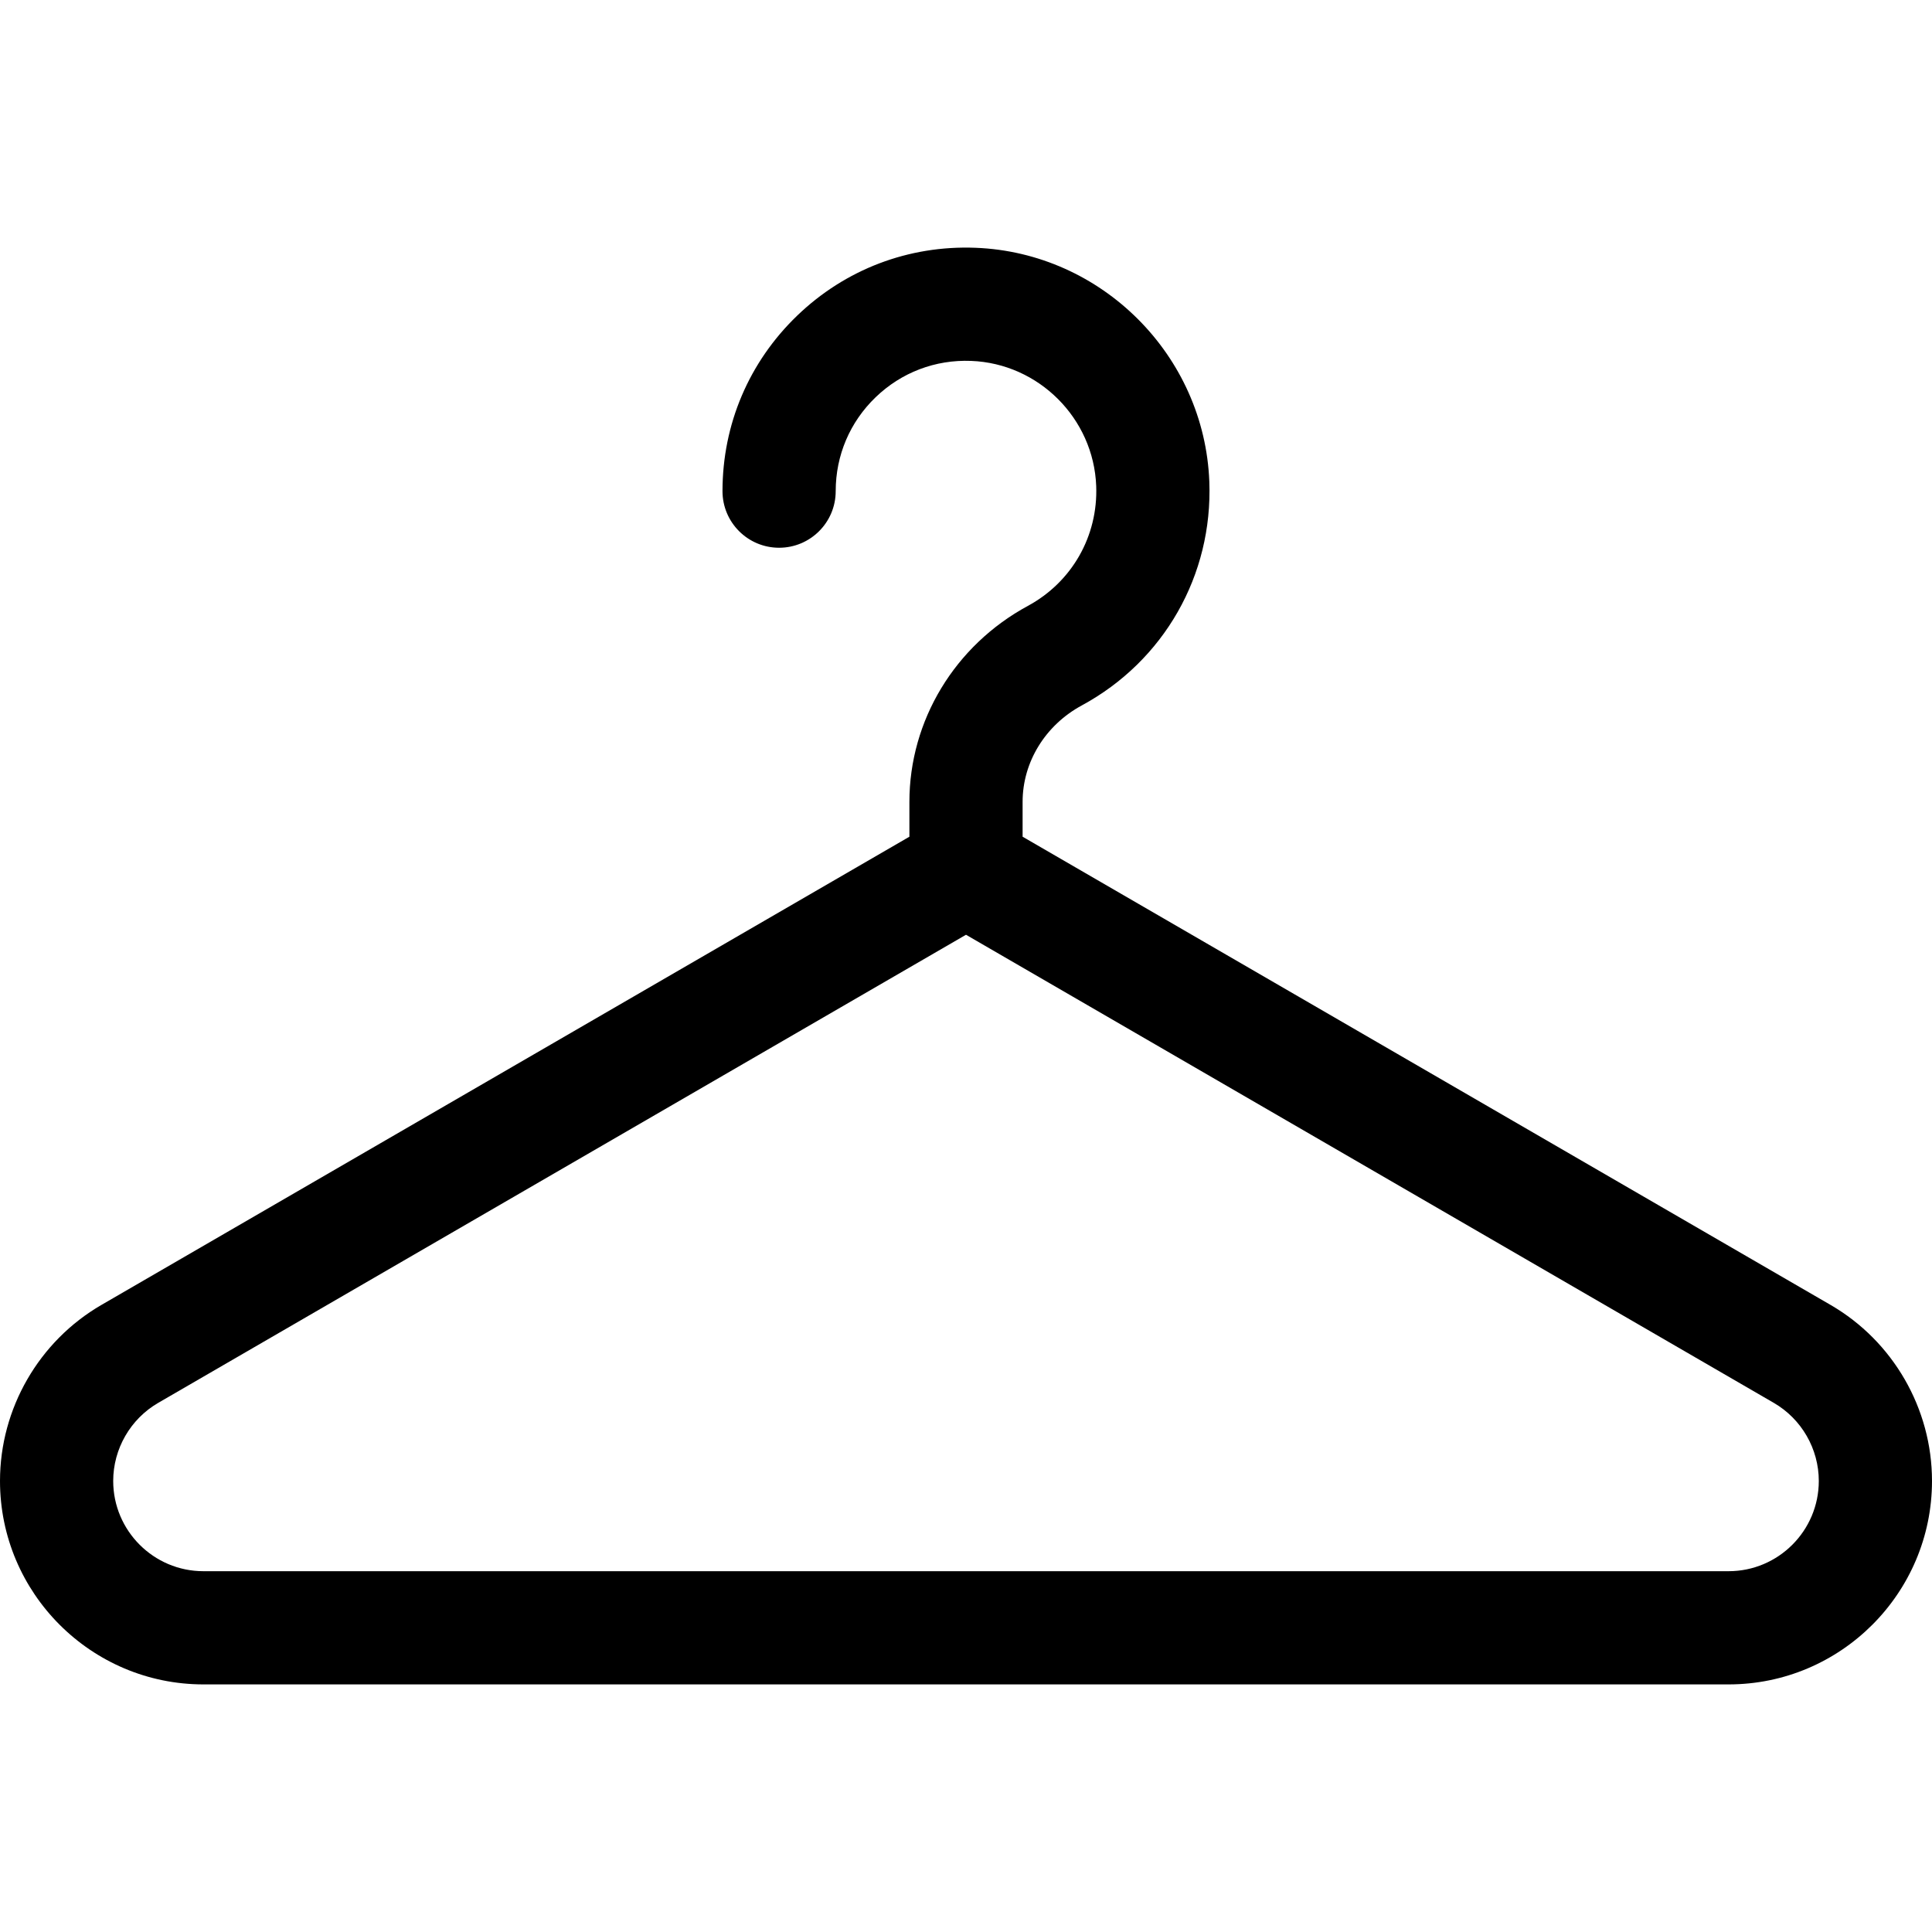
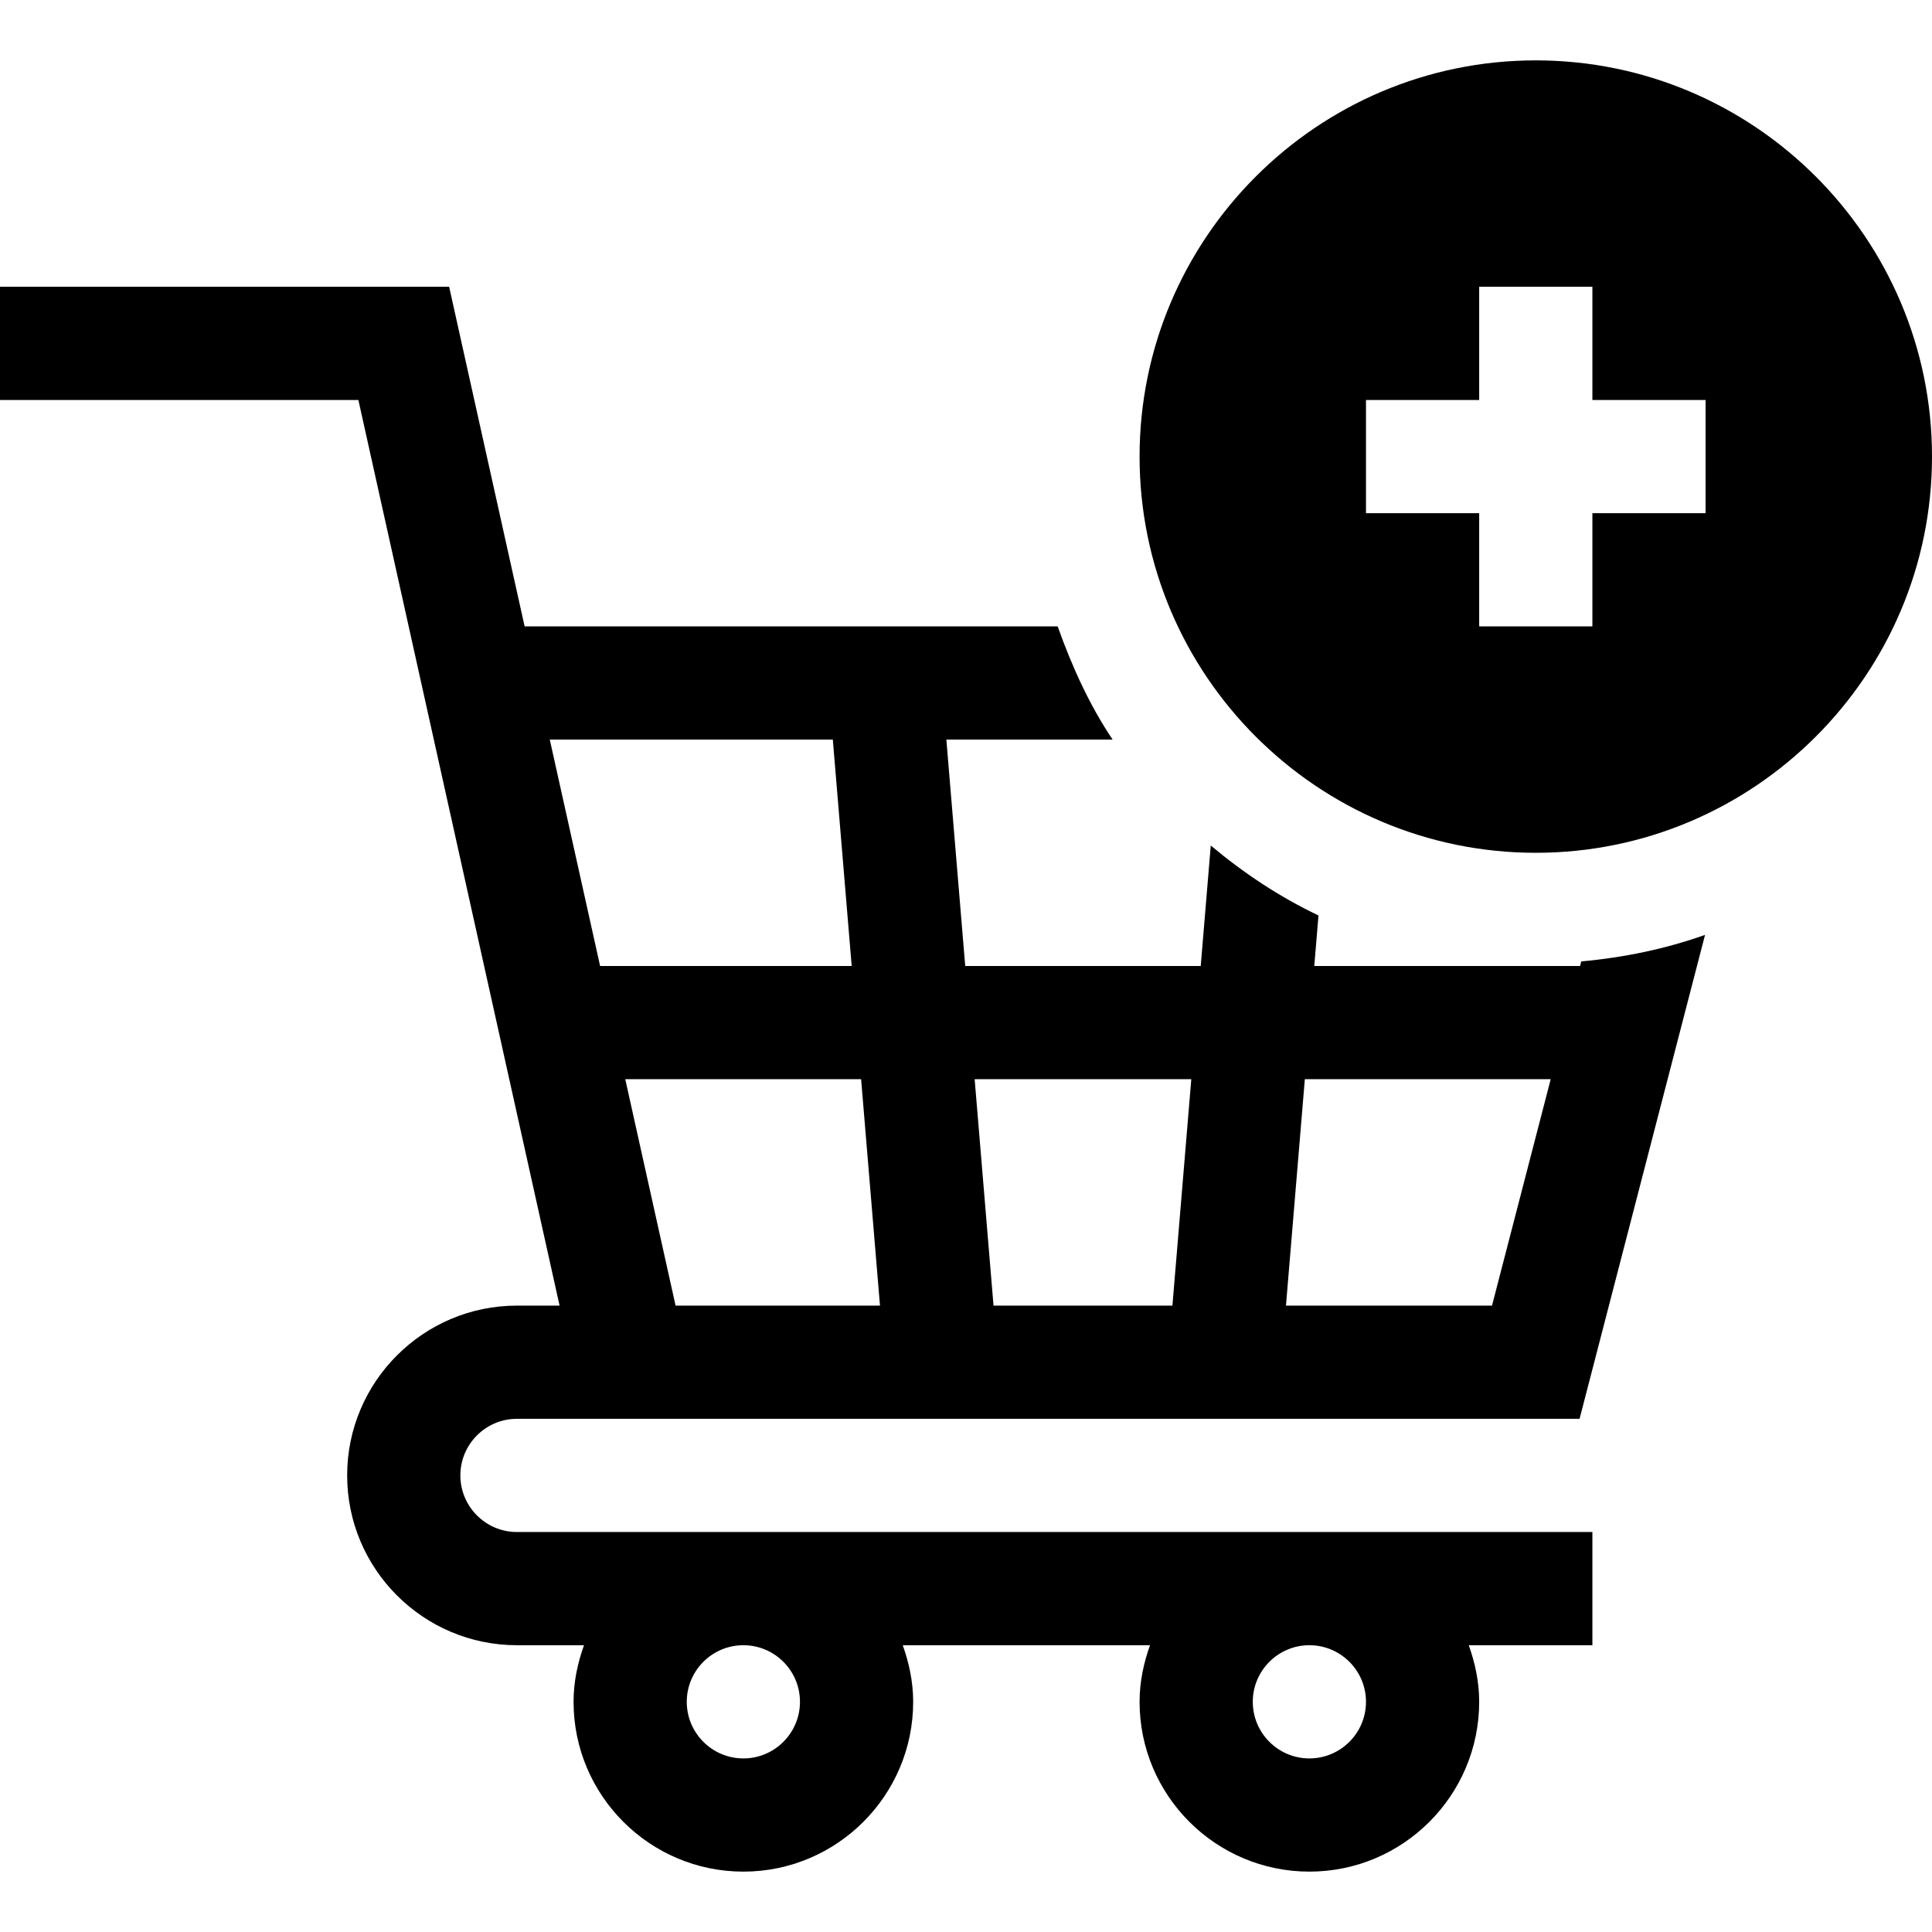
- <svg xmlns="http://www.w3.org/2000/svg" version="1.1" xmlnsXlink="http://www.w3.org/1999/xlink" xmlnsSvgjs="http://svgjs.com/svgjs" width="512" height="512" x="0" y="0" viewBox="0 0 512 512" style="enable-background:new 0 0 512 512" xml:space="preserve" class="">
+ <svg xmlns="http://www.w3.org/2000/svg" version="1.1" xmlnsXlink="http://www.w3.org/1999/xlink" xmlnssvgjs="http://svgjs.com/svgjs" width="40" height="40" x="0" y="0" viewBox="0 0 512 512" style="enable-background:new 0 0 512 512" xml:space="preserve" class="">
  <g>
-     <path id="XMLID_1435_" d="m485.119 345.819-214.119-124.081v-9.232c0-10.528 6.008-20.321 15.68-25.557 21.791-11.795 34.743-34.514 33.803-59.29-1.272-33.491-28.499-60.723-61.983-61.994-17.718-.68-34.497 5.716-47.247 17.989-12.758 12.282-19.784 28.798-19.784 46.504 0 8.284 6.716 15 15 15s15-6.716 15-15c0-9.478 3.761-18.317 10.59-24.892 6.821-6.566 15.796-9.993 25.302-9.623 17.905.68 32.463 15.243 33.144 33.154.504 13.277-6.434 25.45-18.105 31.769-19.368 10.484-31.4 30.386-31.4 51.94v9.232l-214.119 124.081c-16.581 9.609-26.881 27.485-26.881 46.651 0 29.729 24.182 53.914 53.906 53.914h404.188c29.724 0 53.906-24.187 53.906-53.915 0-19.166-10.3-37.041-26.881-46.65zm-27.025 70.565h-404.188c-13.182 0-23.906-10.729-23.906-23.915 0-8.502 4.568-16.431 11.923-20.692l214.077-124.057 214.077 124.057c7.354 4.262 11.923 12.19 11.923 20.693 0 13.186-10.724 23.914-23.906 23.914z" fill="#000000" data-original="#000000" class="" />
+     <g>
+       <path d="m407 16c-57.891 0-105 47.109-105 105s47.109 105 105 105 105-47.109 105-105-47.109-105-105-105zm45 120h-30v30h-30v-30h-30v-30h30v-30h30v30h30z" fill="#000000" data-original="#000000" class="" />
+       <path d="m137 376c8.3 0 292.767 0 281.602 0l33.252-128.247c-10.422 3.702-21.396 6-32.807 7.029l-.315 1.218h-70.437l1.117-13.391c-10.366-4.933-19.834-11.239-28.546-18.532l-2.661 31.923h-62.41l-5.001-60h44.059c-6.172-9.201-10.779-19.396-14.561-30h-141.261l-20.004-90h-119.027v30h94.974l53.32 240h-11.294c-24.814 0-45 20.186-45 45s20.186 45 45 45h17.763c-1.681 4.715-2.763 9.716-2.763 15 0 24.814 20.186 45 45 45s45-20.186 45-45c0-5.284-1.082-10.285-2.763-15h65.526c-1.681 4.715-2.763 9.716-2.763 15 0 24.814 20.186 45 45 45s45-20.186 45-45c0-5.284-1.082-10.285-2.763-15h32.763v-30h-285c-8.276 0-15-6.724-15-15s6.724-15 15-15zm208.795-90h65.158l-15.555 60h-54.604zm-30.09 0-5.001 60h-47.41l-5.001-60zm-82.5 60h-54.168l-13.336-60h62.503zm-87.507-150h75.007l5.001 60h-66.671zm66.302 255c0 8.276-6.724 15-15 15s-15-6.724-15-15 6.724-15 15-15 15 6.724 15 15zm150 0c0 8.276-6.724 15-15 15s-15-6.724-15-15 6.724-15 15-15 15 6.724 15 15z" fill="#000000" data-original="#000000" class="" />
+     </g>
  </g>
</svg>
